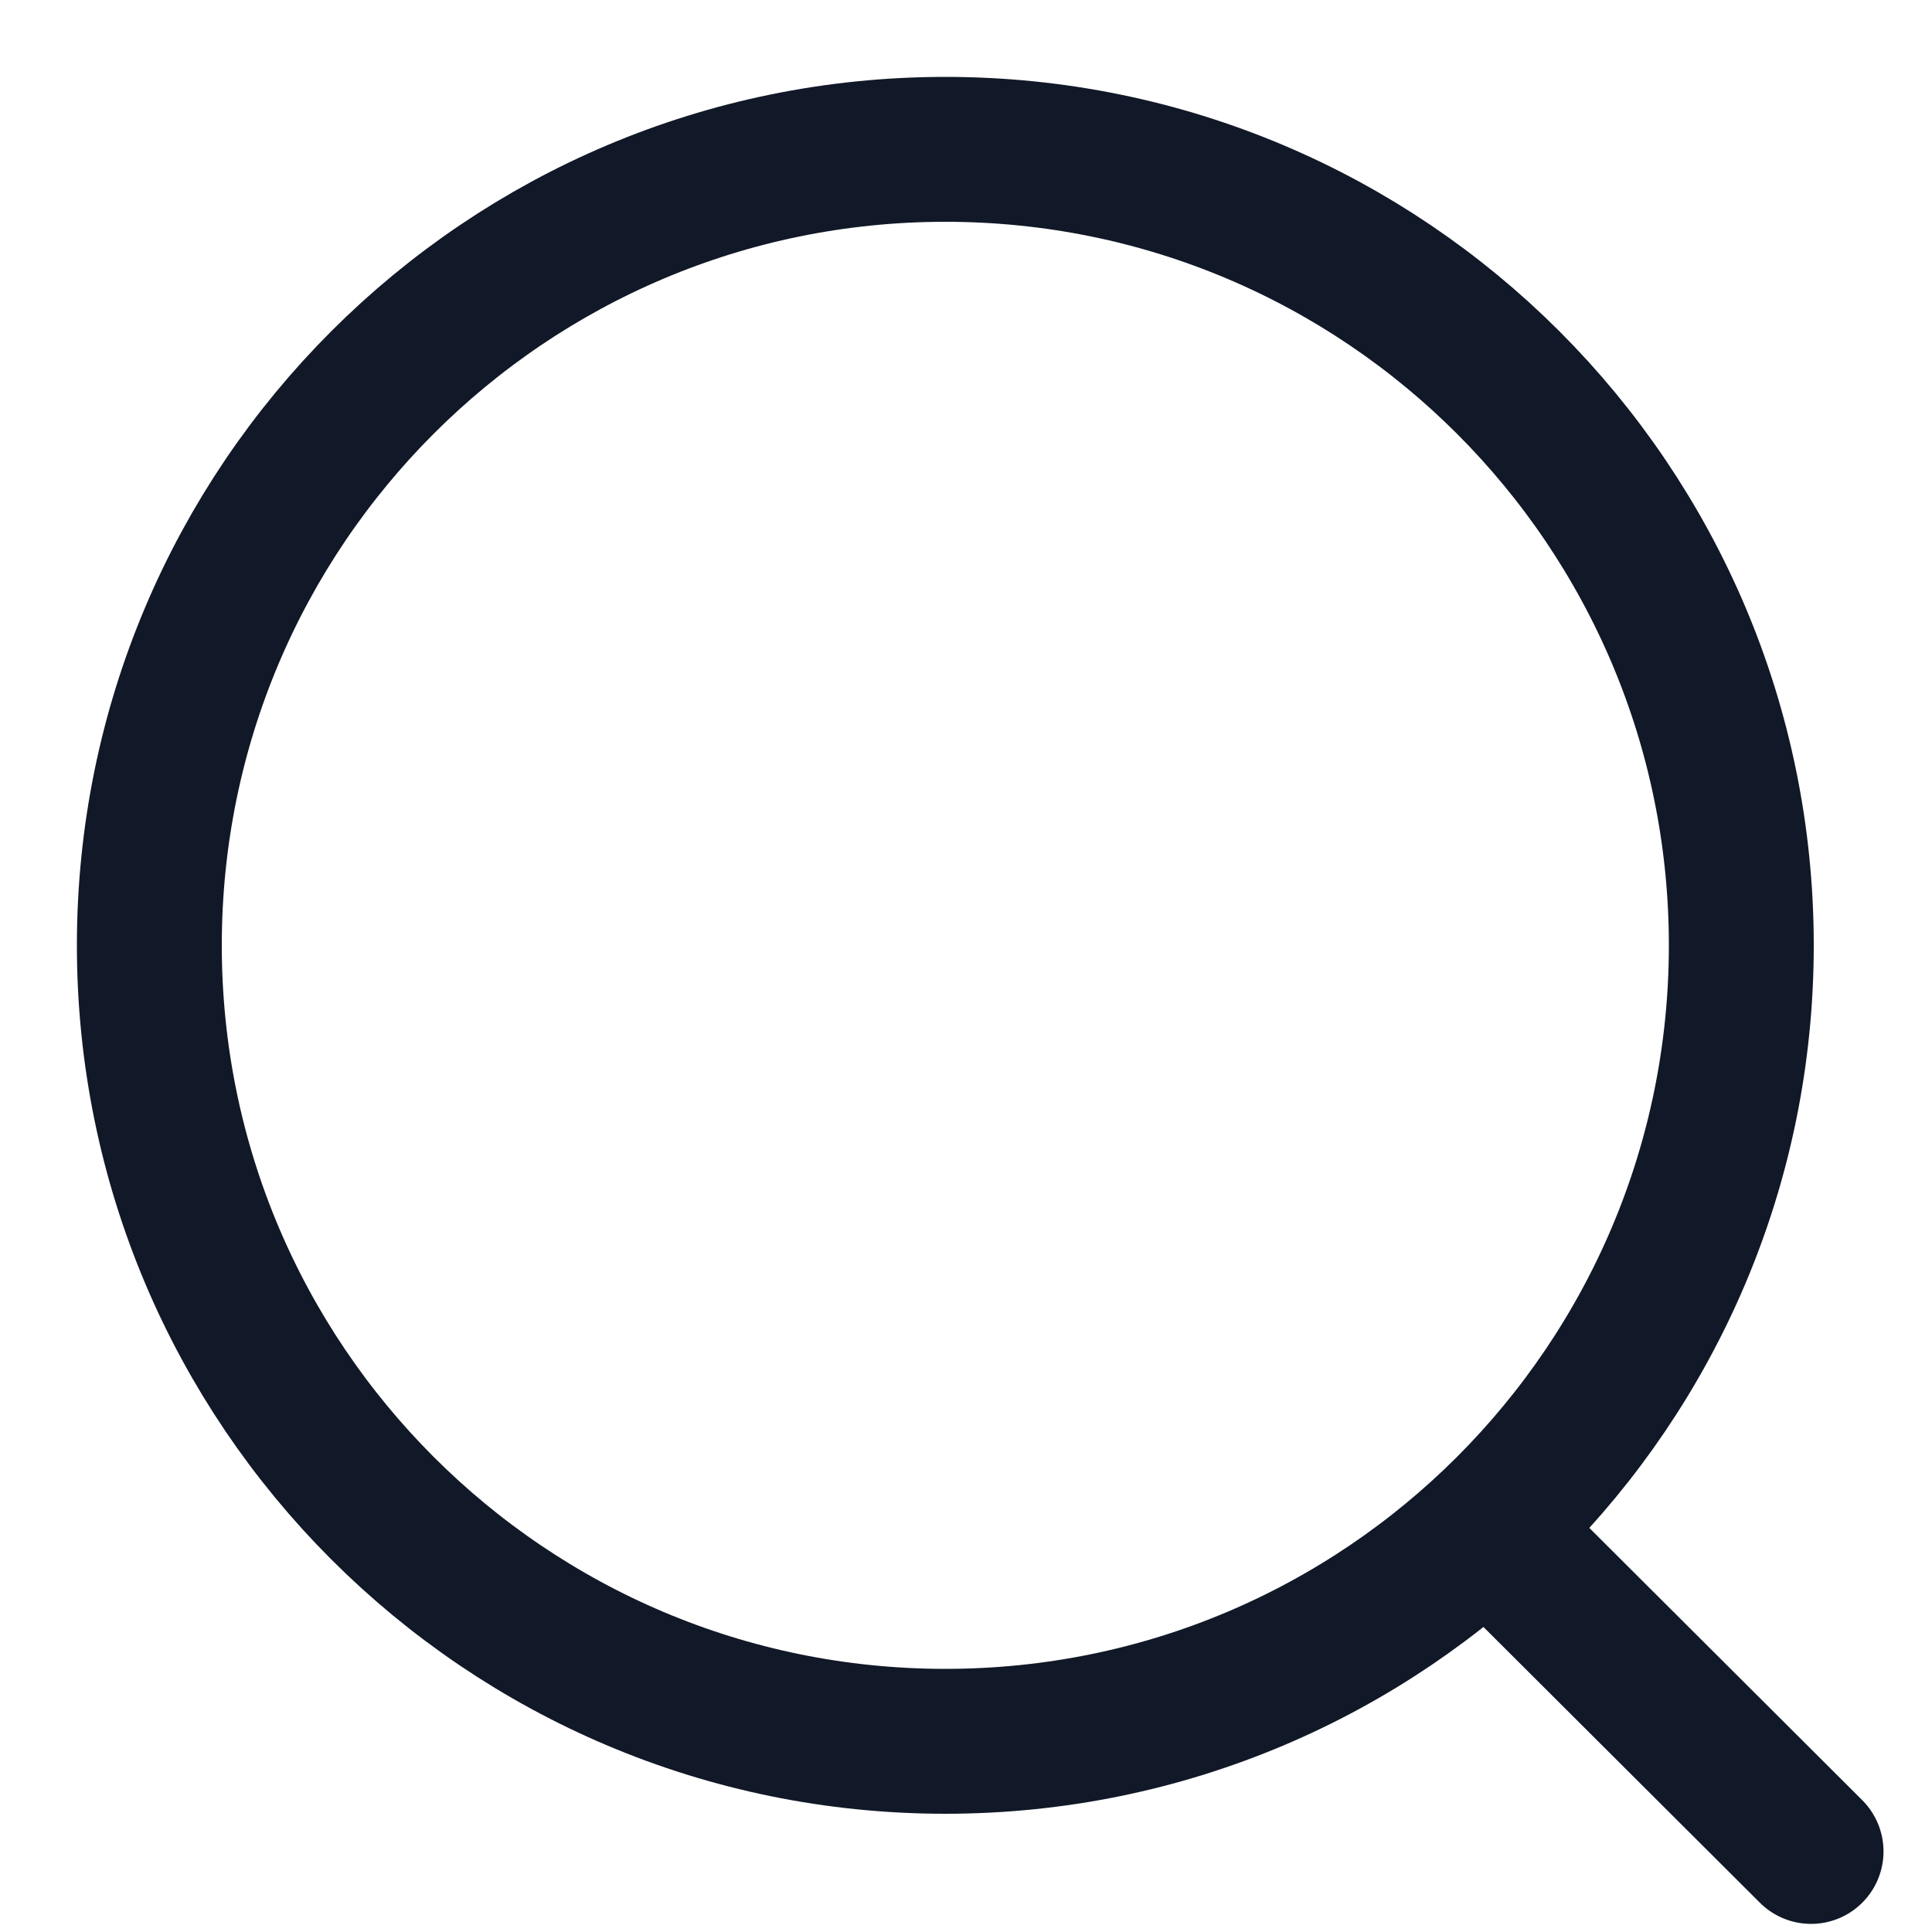
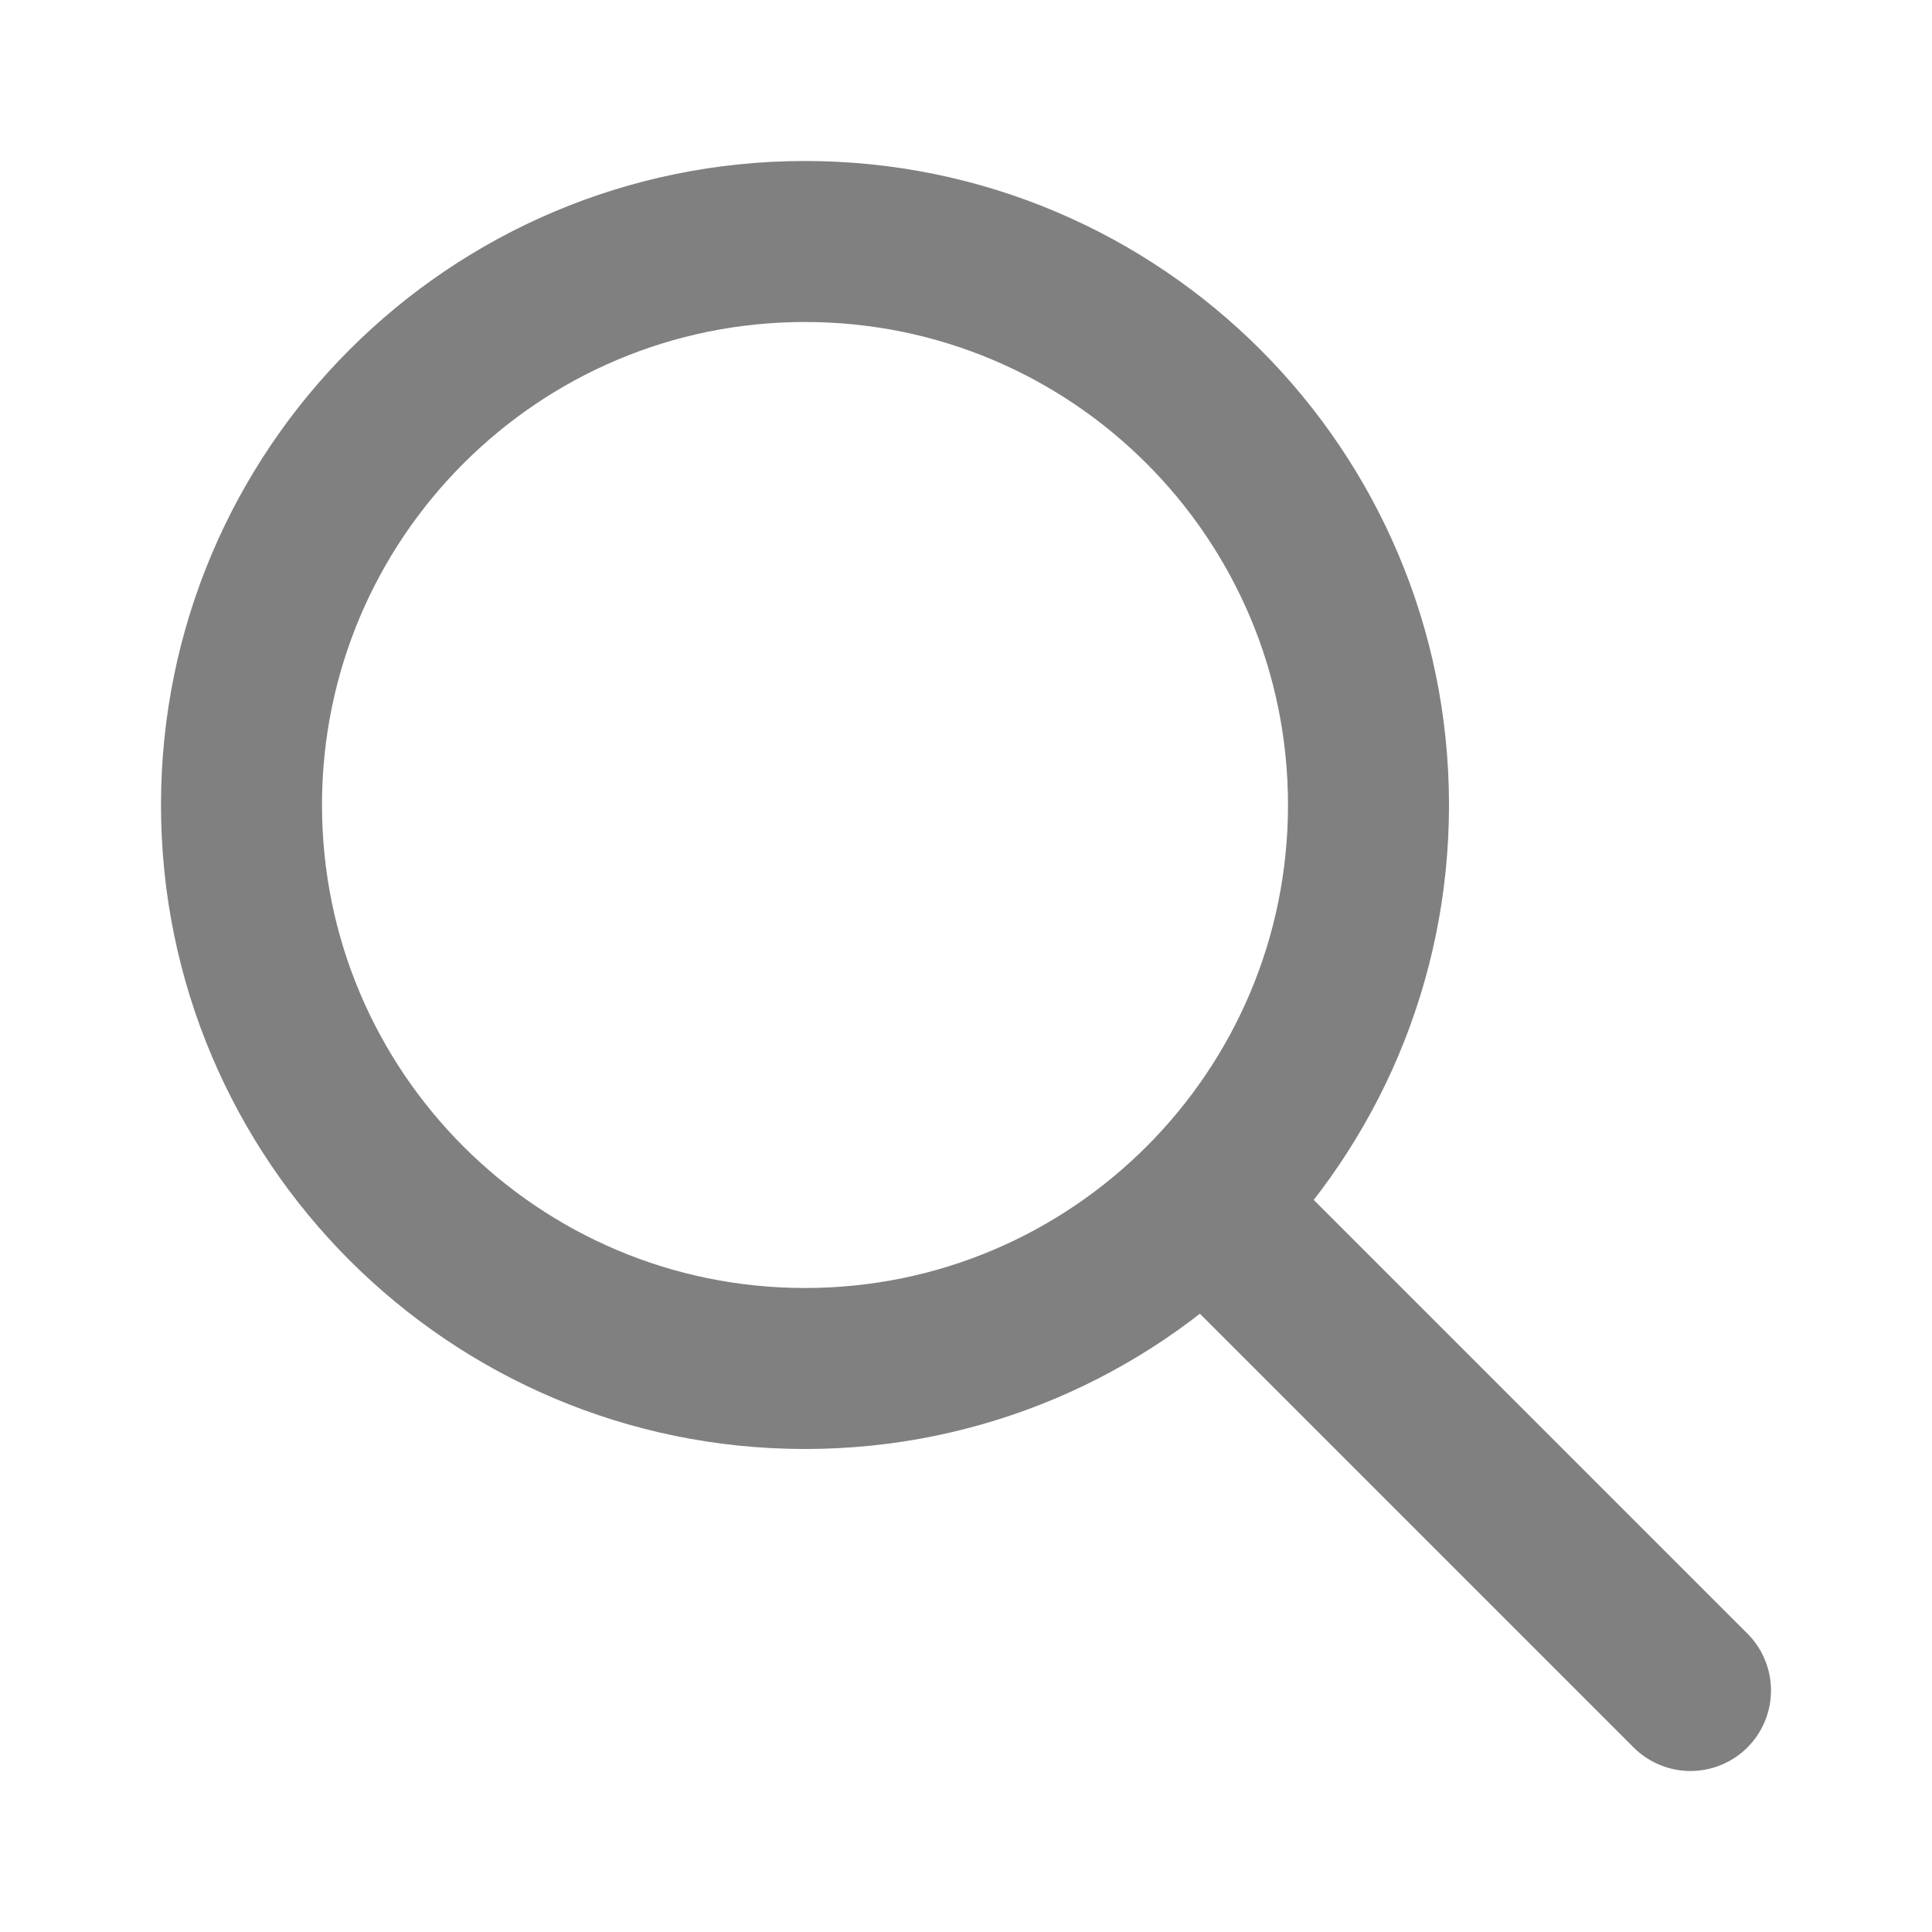
- <svg xmlns="http://www.w3.org/2000/svg" width="20" height="20" viewBox="0 0 20 20" fill="none">
-   <circle cx="9.786" cy="9.786" r="8.24" stroke="#111827" stroke-width="1.5" stroke-linecap="round" stroke-linejoin="round" />
-   <path d="M15.518 15.944L18.748 19.166" stroke="#111827" stroke-width="1.5" stroke-linecap="round" stroke-linejoin="round" />
+ <svg xmlns="http://www.w3.org/2000/svg" aria-hidden="true" className="w-5 h-5 text-white dark:text-white" fill="none" stroke="gray" viewBox="0 0 24 24">
+   <path stroke-linecap="round" stroke-linejoin="round" stroke-width="2" d="M21 21l-6-6m2-5a7 7 0 11-14 0 7 7 0 0114 0z" />
</svg>
